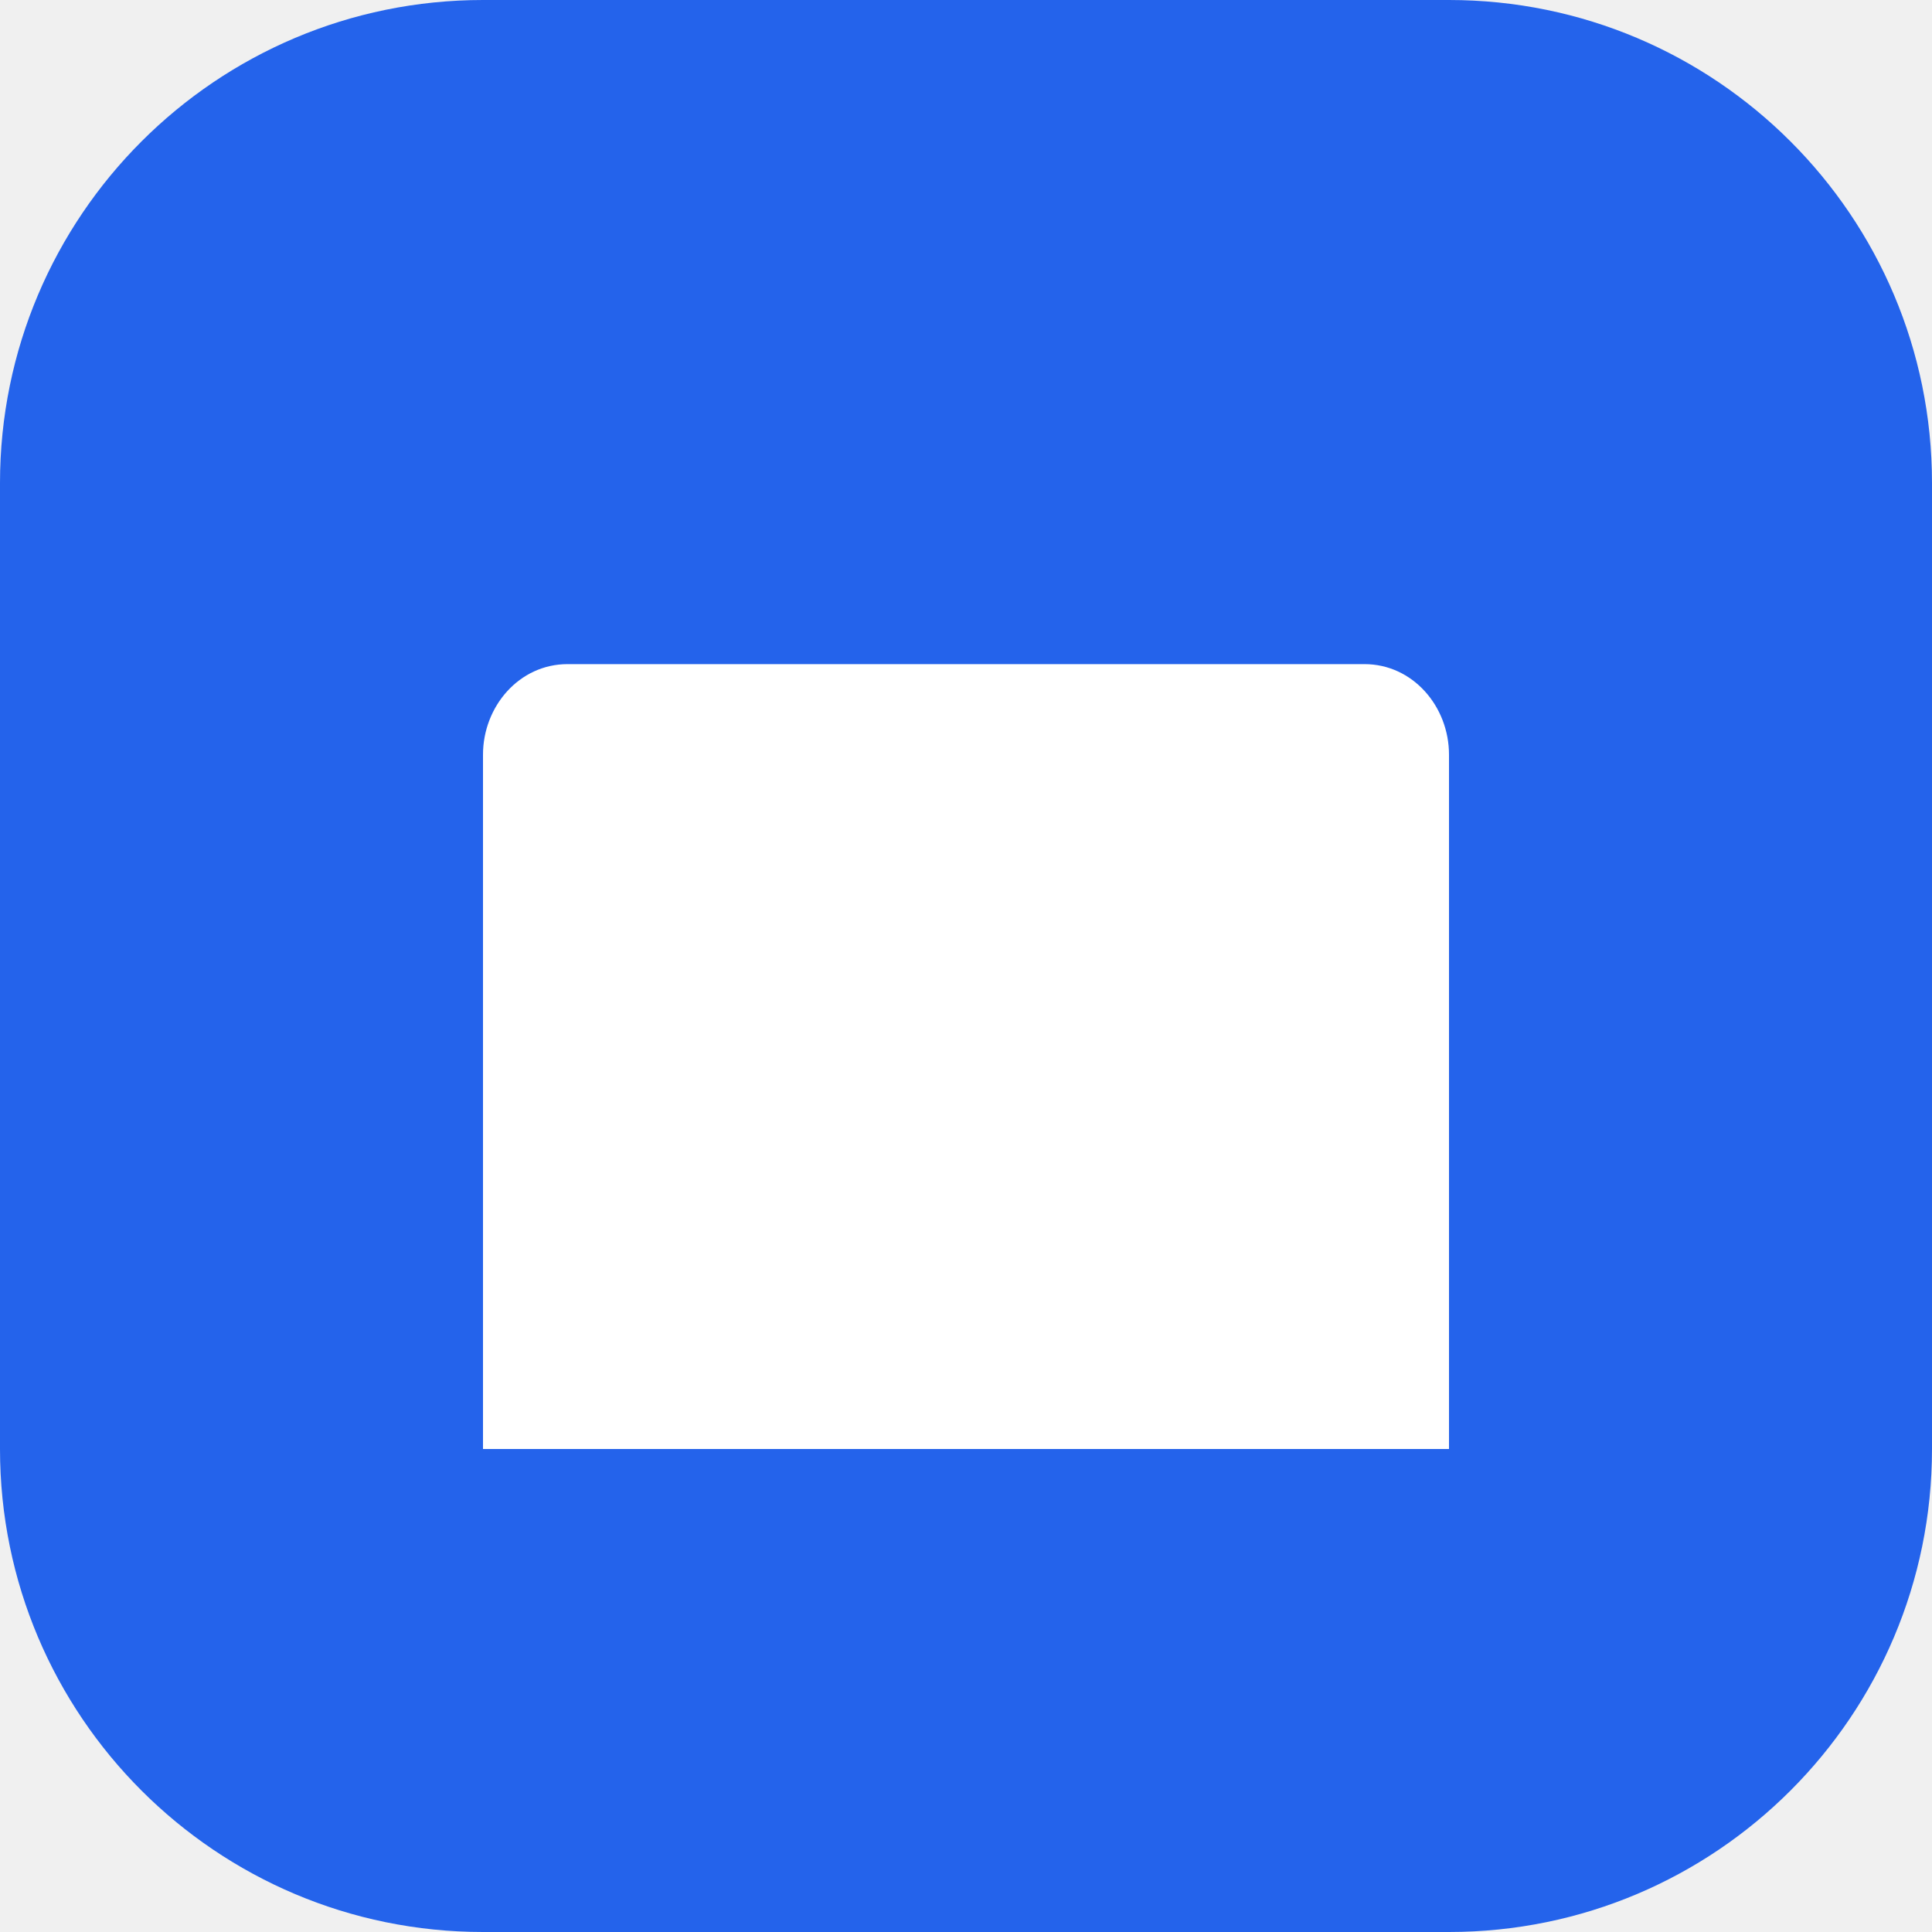
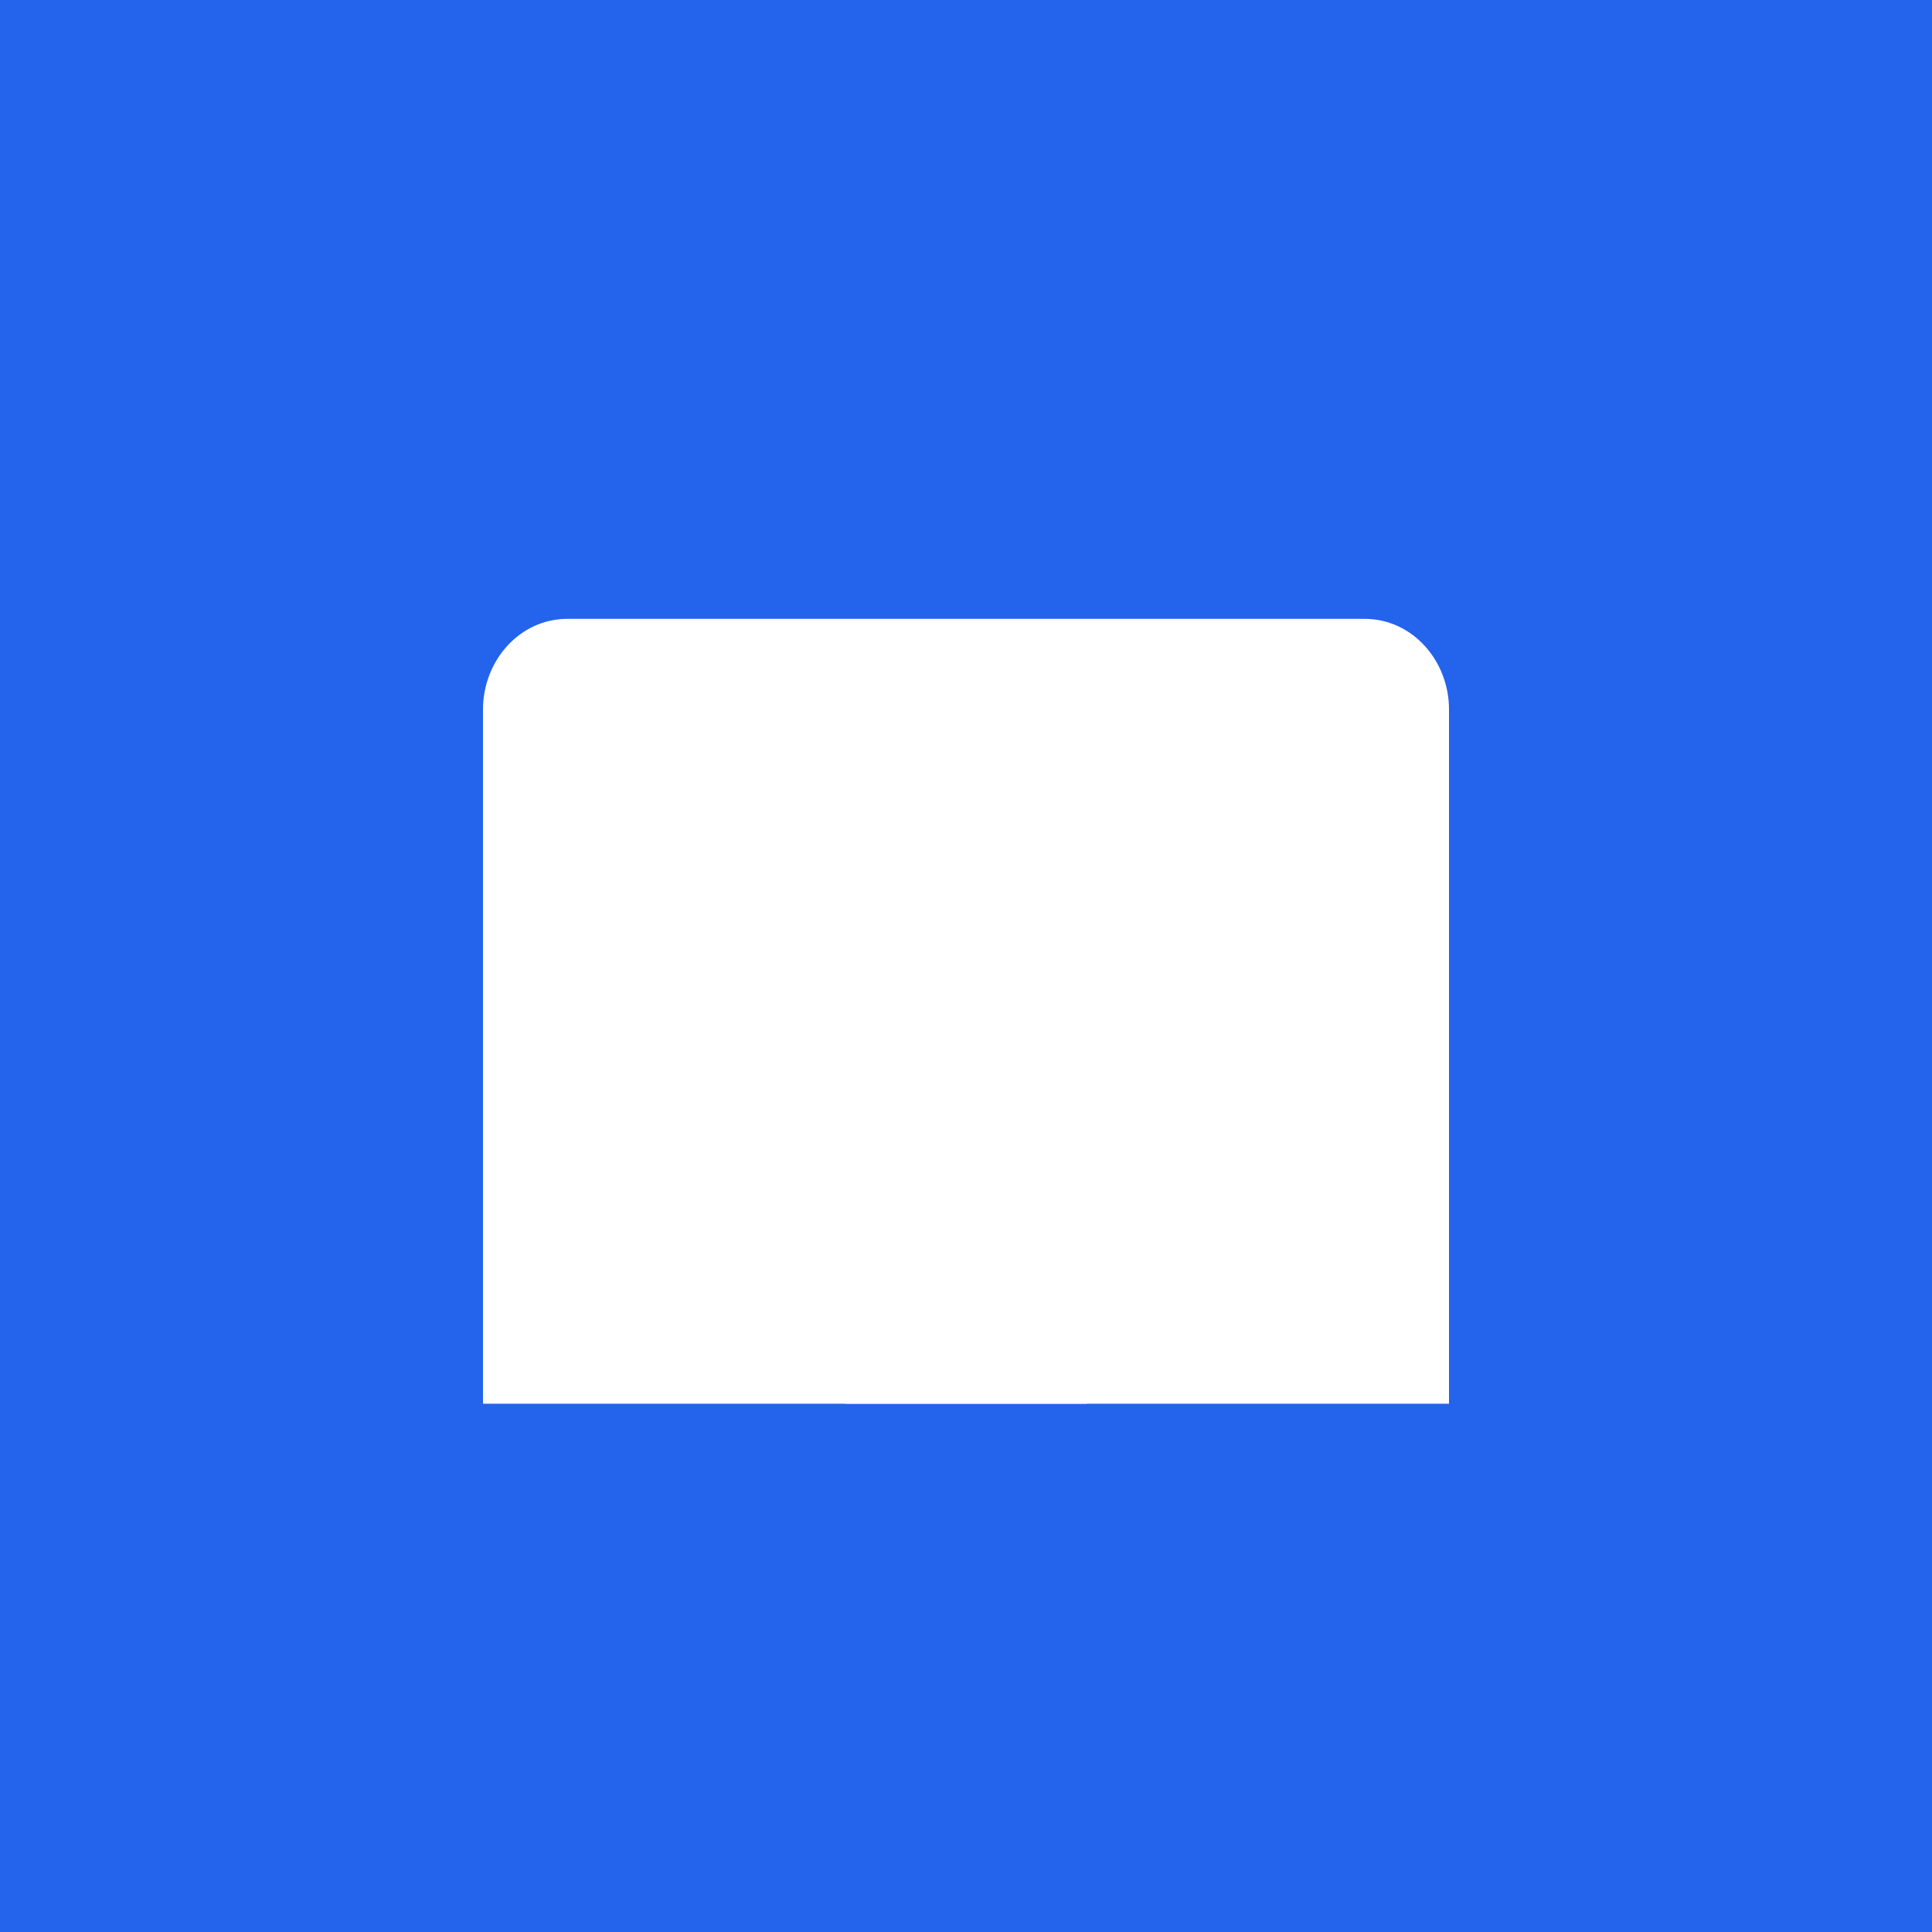
<svg xmlns="http://www.w3.org/2000/svg" viewBox="0 0 32 32" fill="none">
-   <rect width="32" height="32" rx="8" fill="hsl(221, 83%, 53%)" />
-   <g fill="#fff">
+   <rect width="32" height="32" fill="hsl(221, 83%, 53%)" />
+   <g fill="#fff" transform="translate(0 -0.75)">
    <path d="M8 24V12.5c0-.8.6-1.5 1.4-1.5h13.2c.8 0 1.4.7 1.4 1.5V24H8z" />
    <path d="M14 20.5h4v3.5h-4V20.5z" />
    <circle cx="12" cy="15" r="1.1" />
    <circle cx="16" cy="15" r="1.1" />
    <circle cx="20" cy="15" r="1.1" />
    <circle cx="12" cy="18" r="1.1" />
    <circle cx="16" cy="18" r="1.1" />
    <circle cx="20" cy="18" r="1.1" />
  </g>
</svg>
